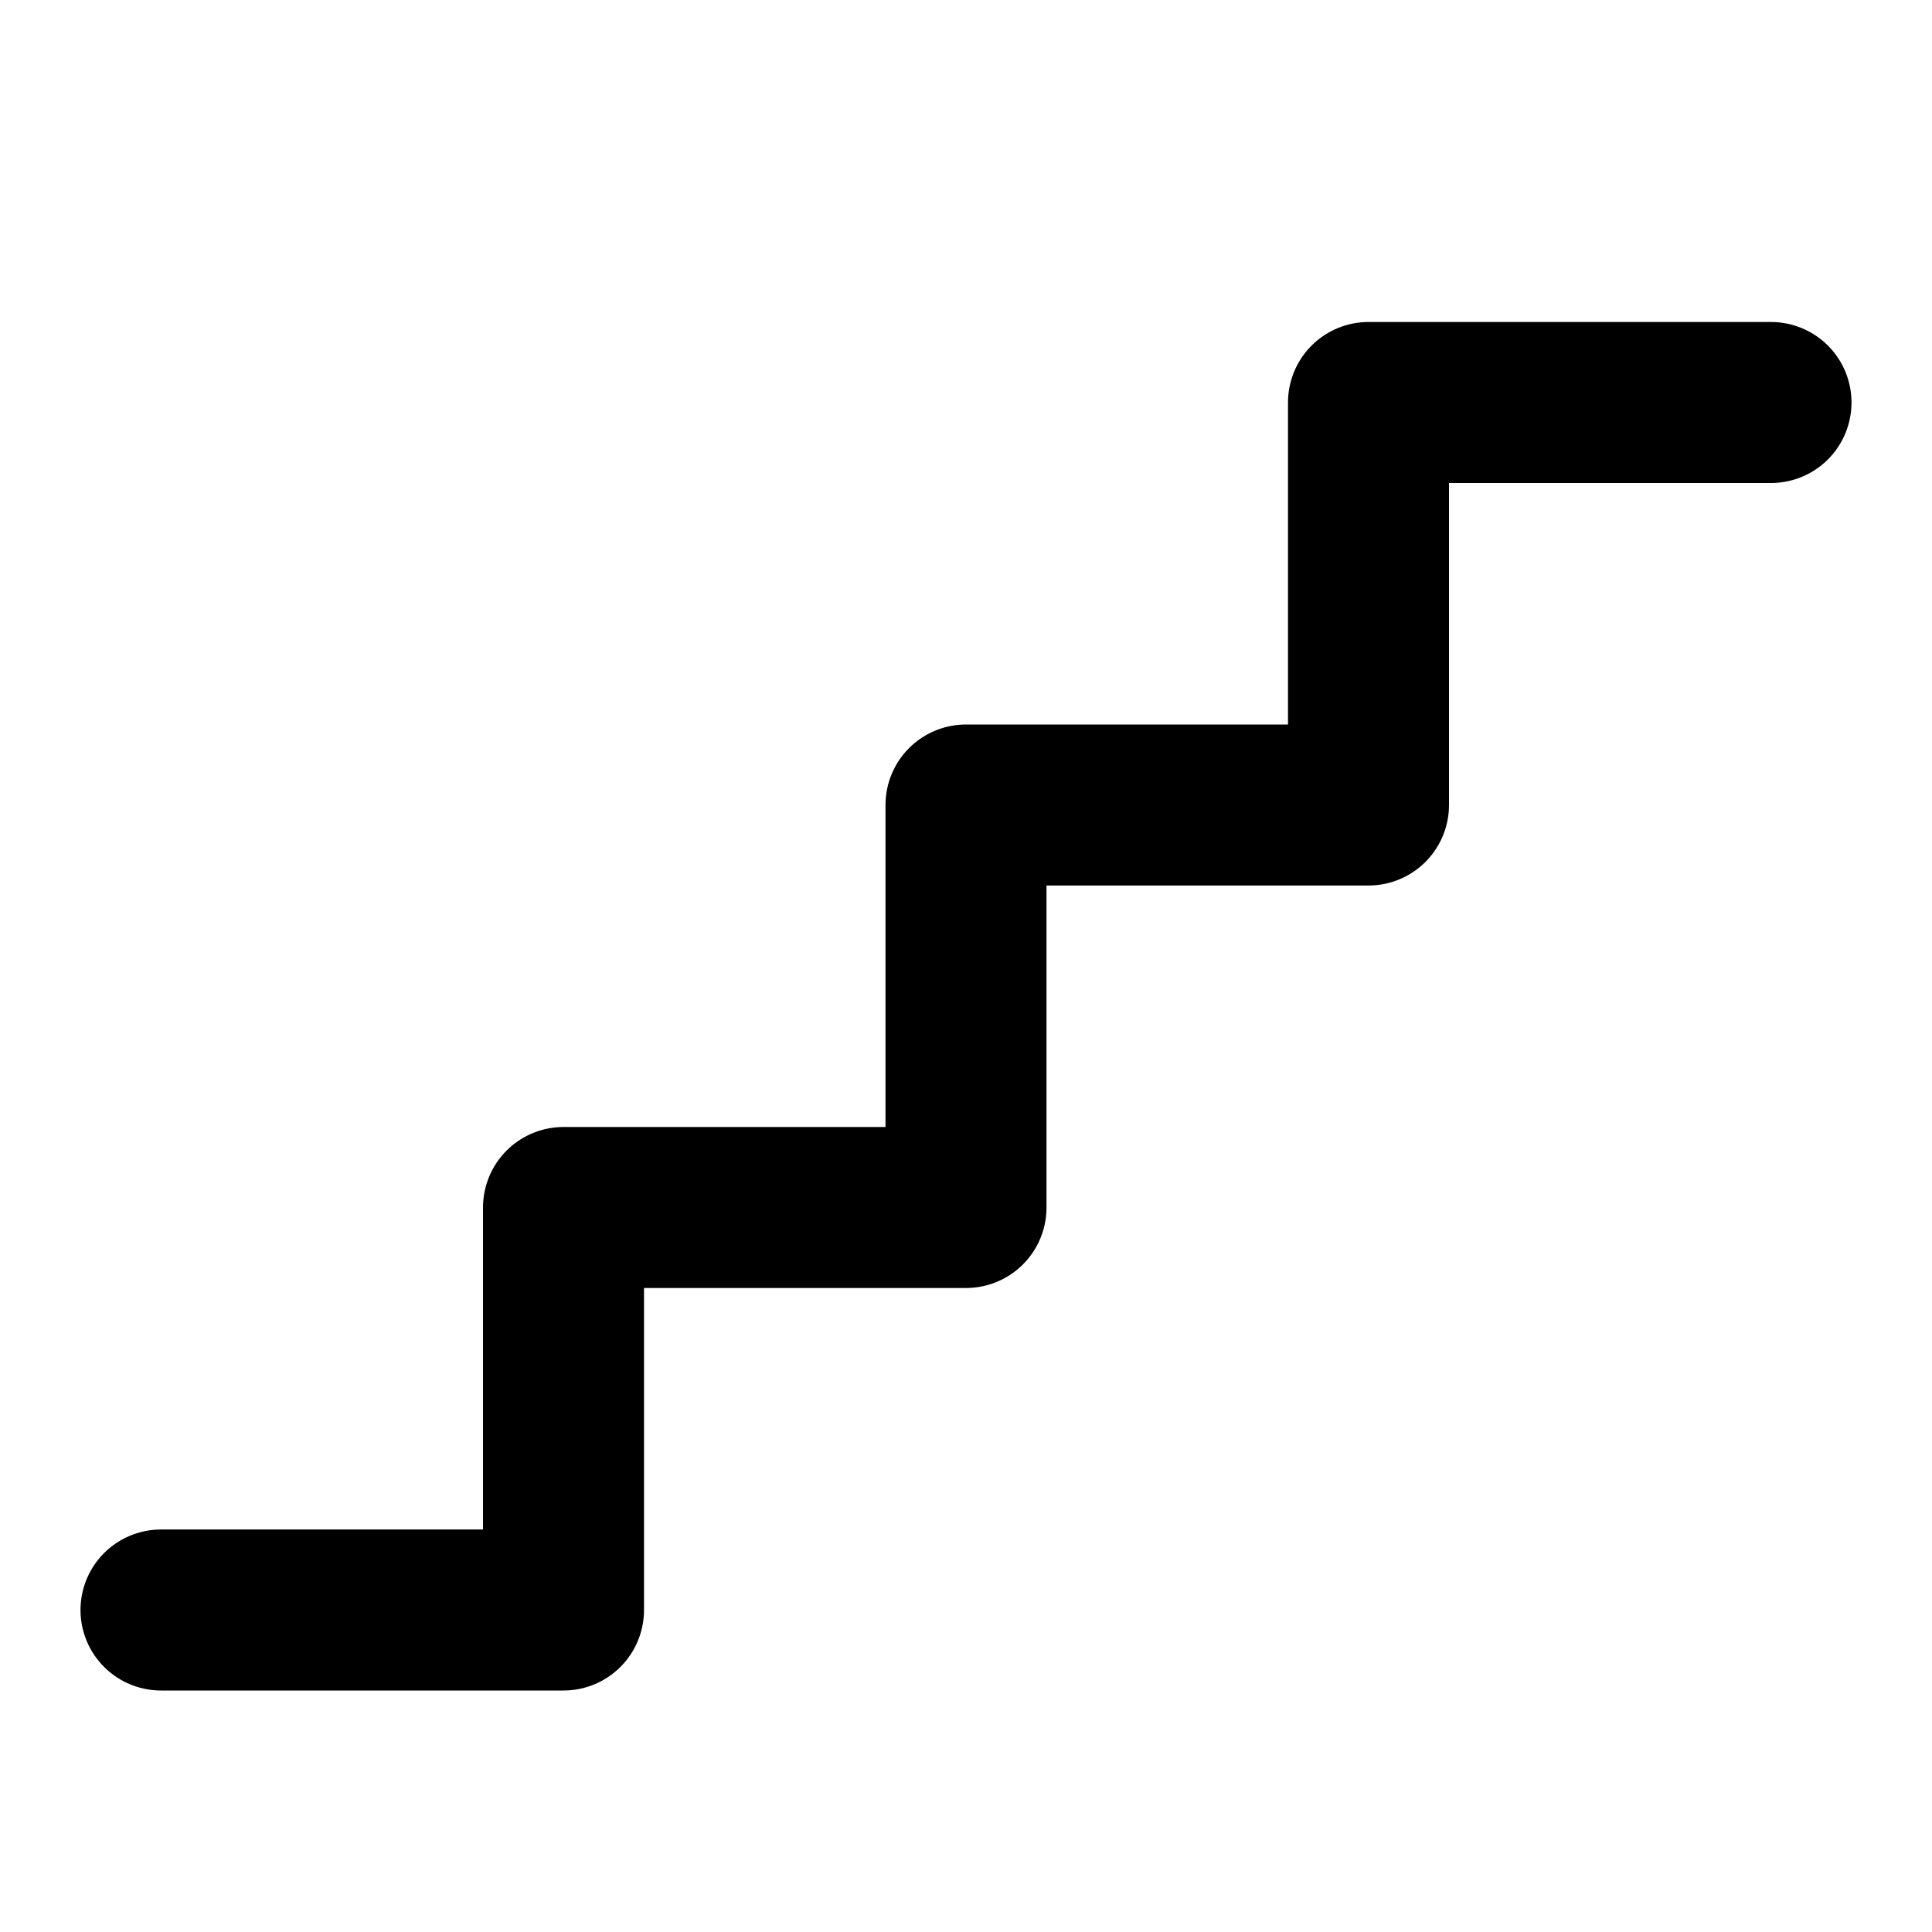
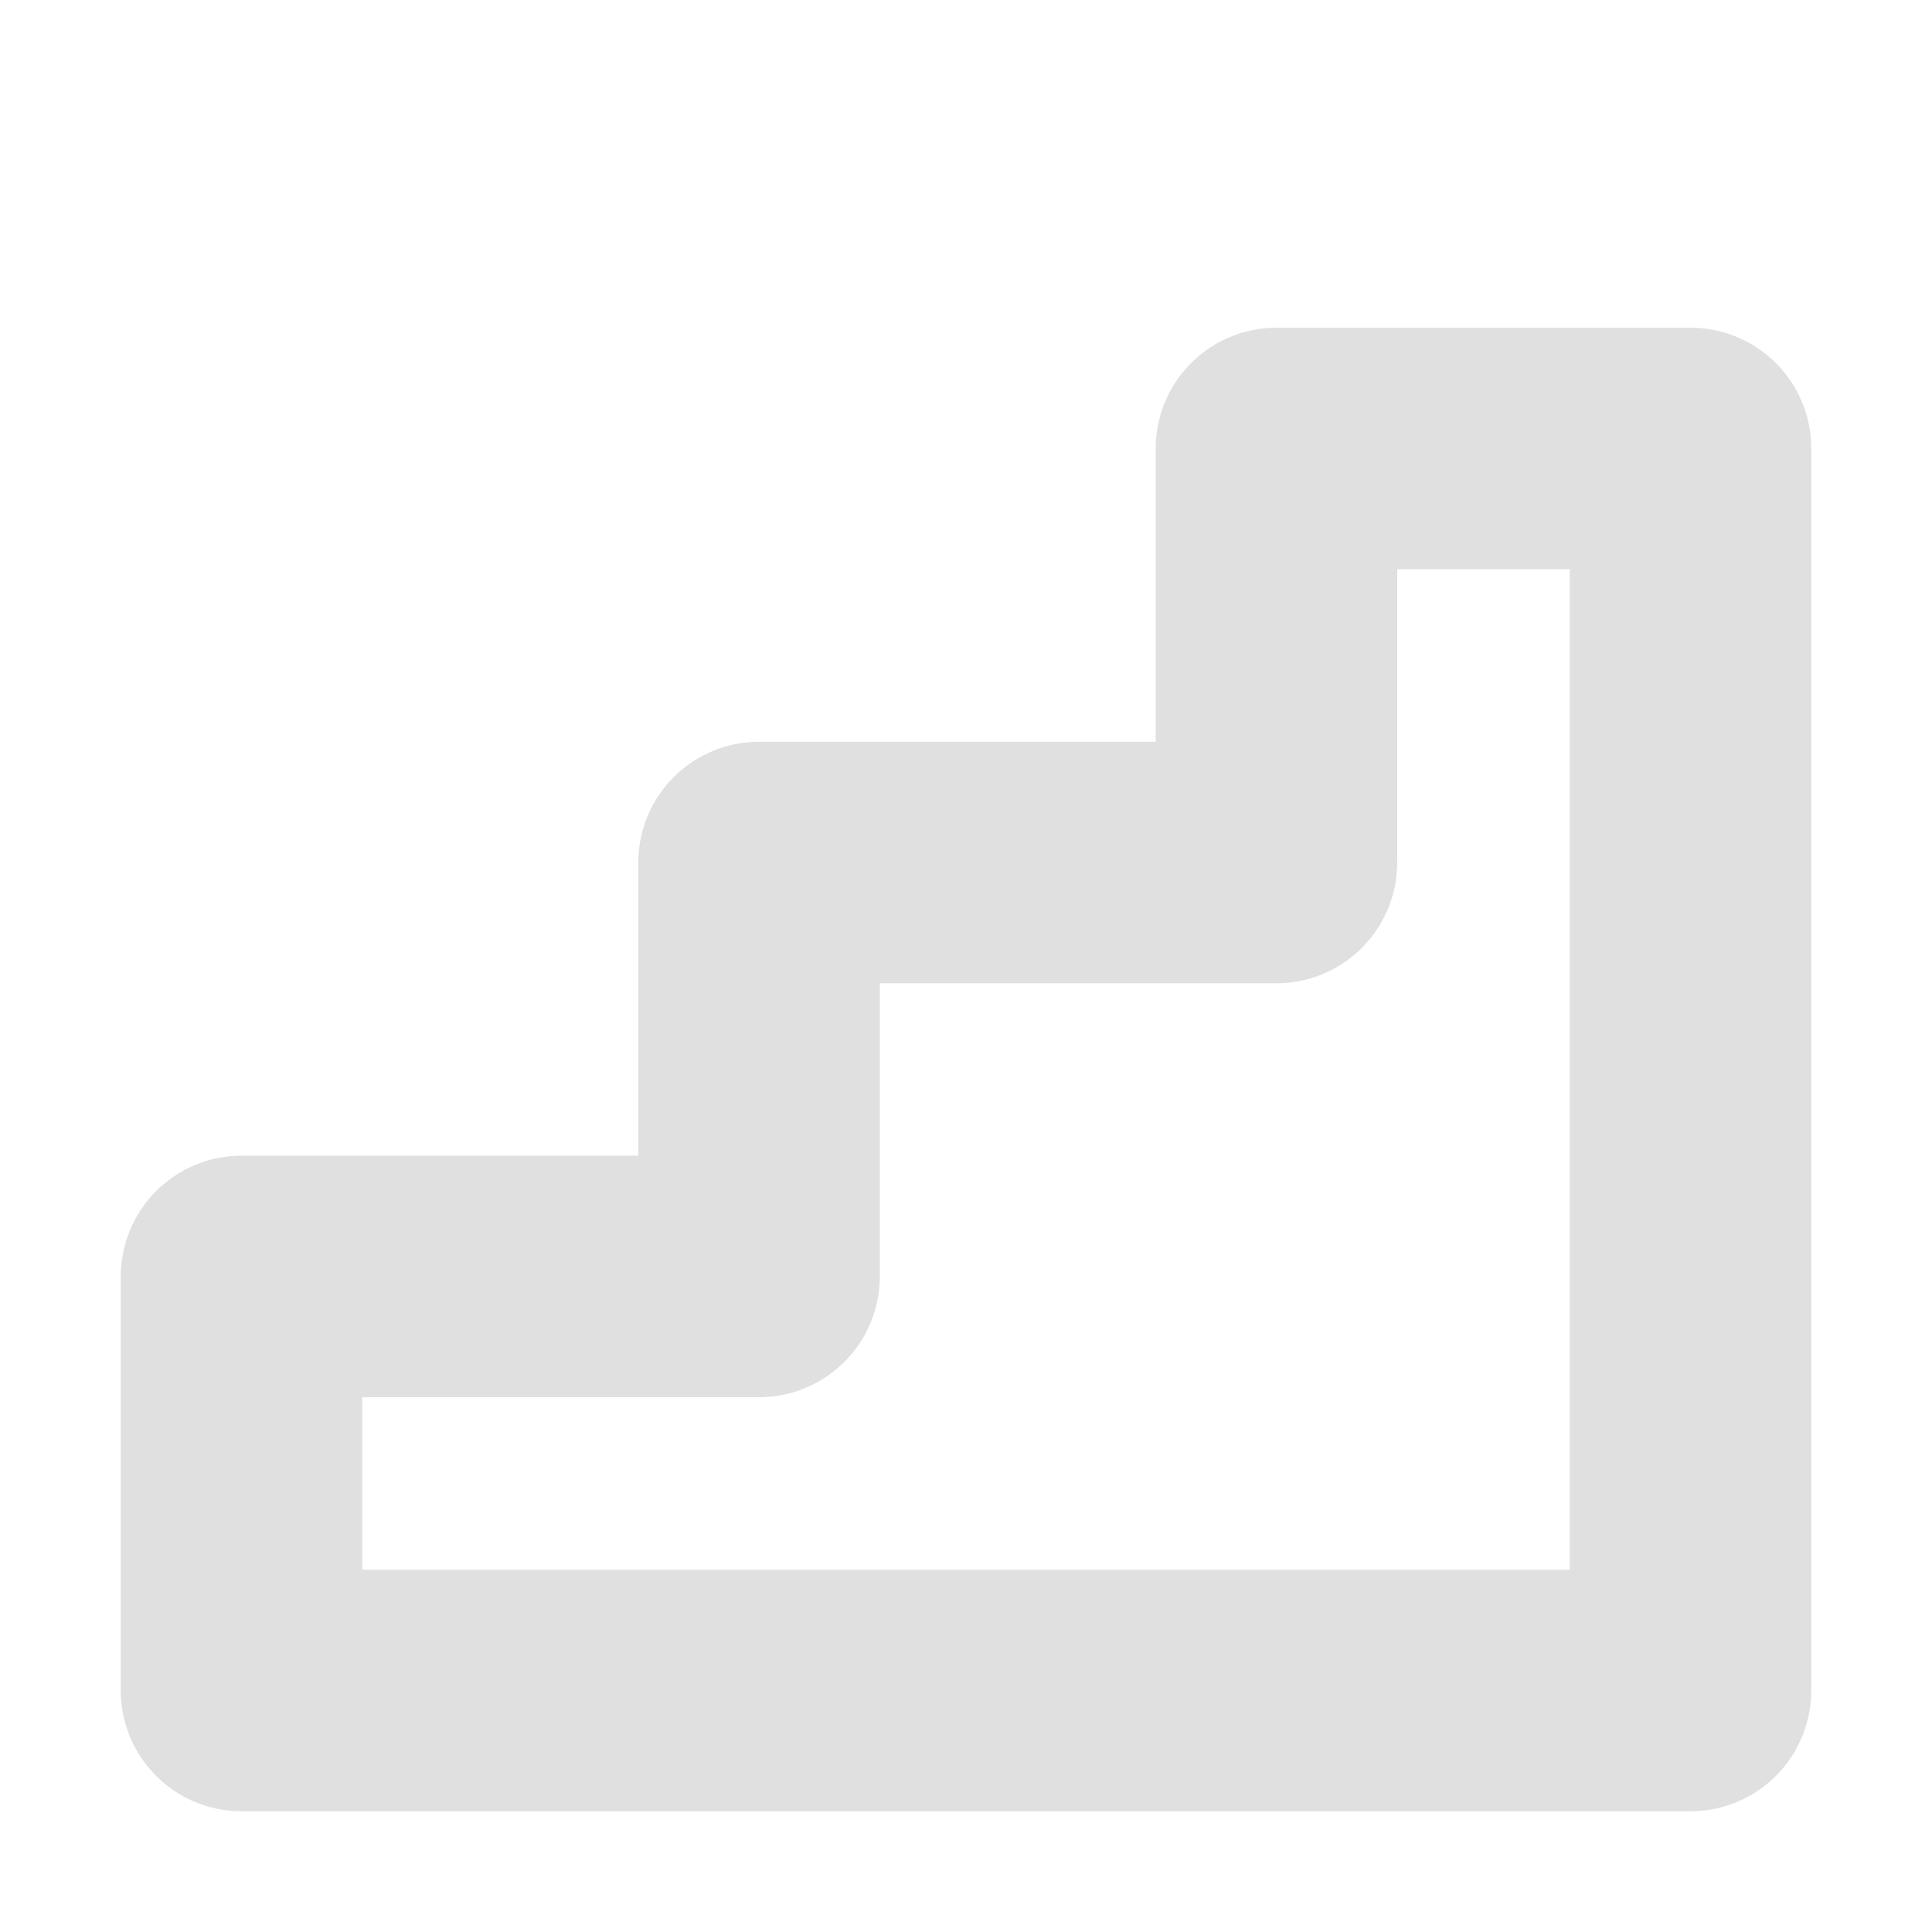
- <svg xmlns="http://www.w3.org/2000/svg" width="24" height="24" viewBox="0 0 24 24" fill="none" stroke="currentColor" stroke-width="2" stroke-linecap="round" stroke-linejoin="round" class="icon icon-tabler icons-tabler-outline icon-tabler-stairs">
-   <path stroke="none" d="M0 0h24v24H0z" fill="none" />
-   <path d="M22 5h-5v5h-5v5h-5v5h-5" />
+ <svg xmlns="http://www.w3.org/2000/svg" width="16" height="16" viewBox="0 0 16 16">
+   <path fill="none" stroke="#e0e0e0" stroke-width="2" stroke-linecap="round" stroke-linejoin="round" d="M2 14L2 10.571L6.286 10.571L6.286 7.143L10.571 7.143L10.571 3.714L14 3.714L14 14Z" />
</svg>
